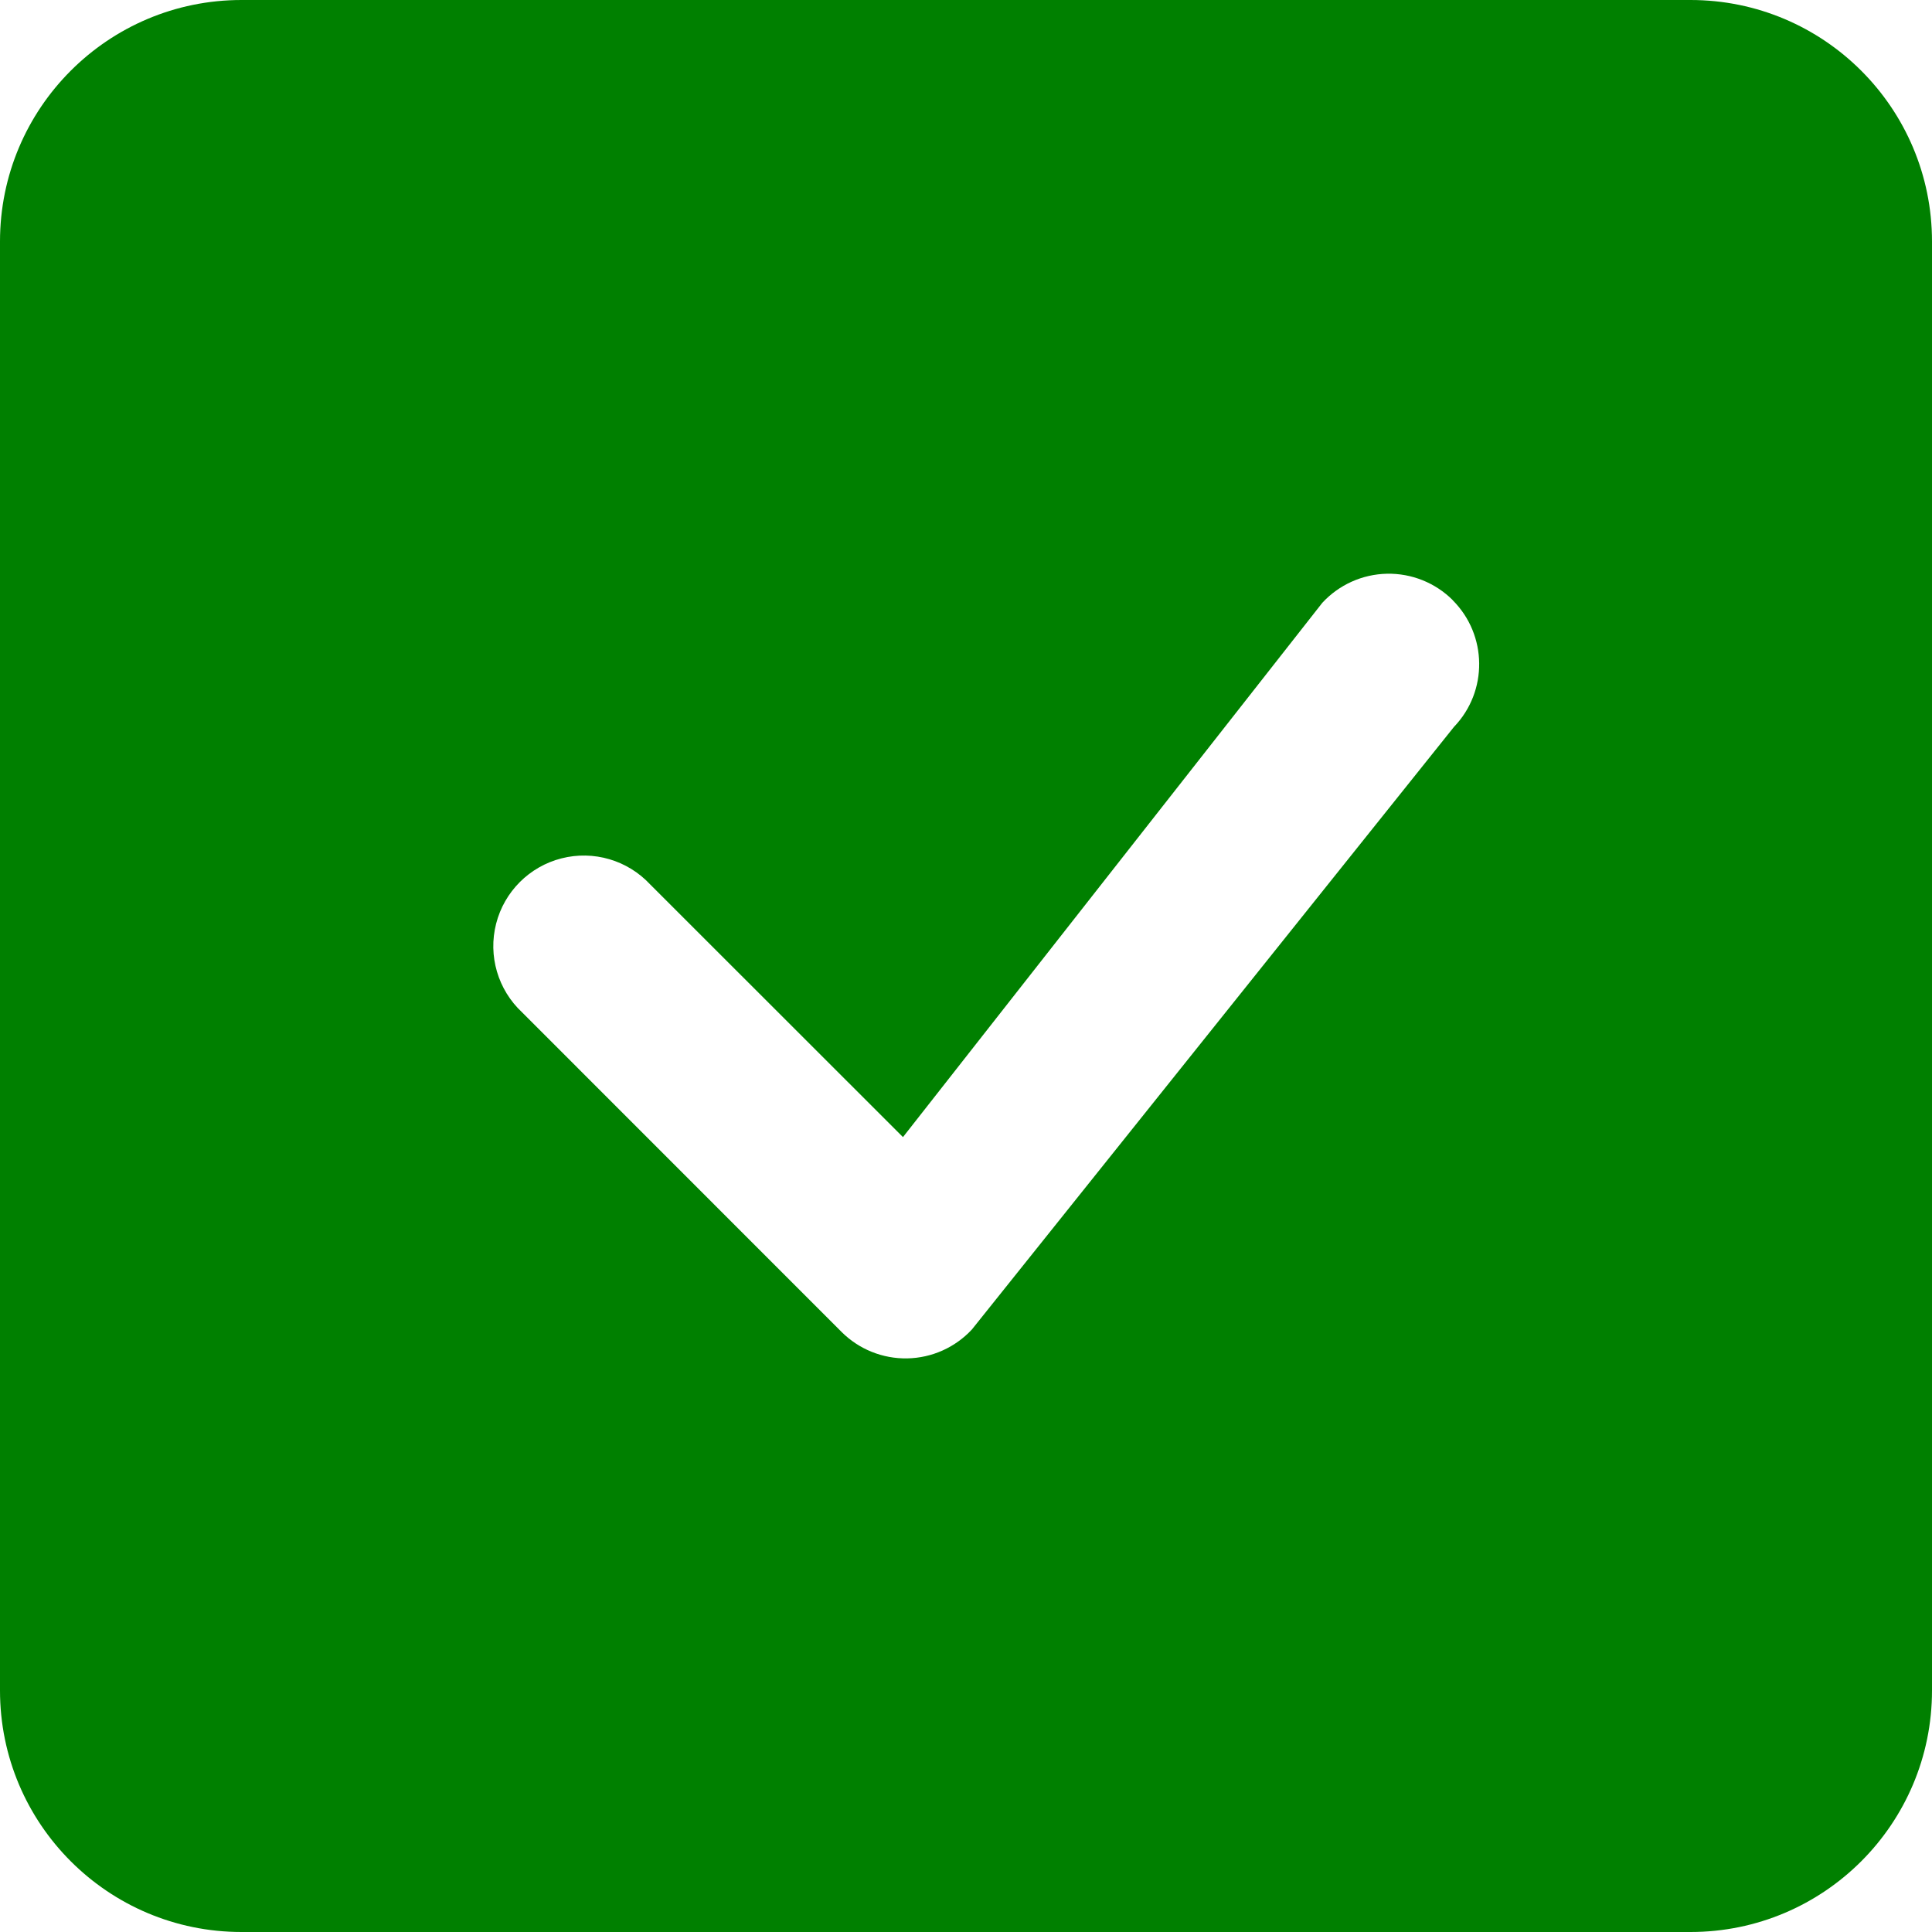
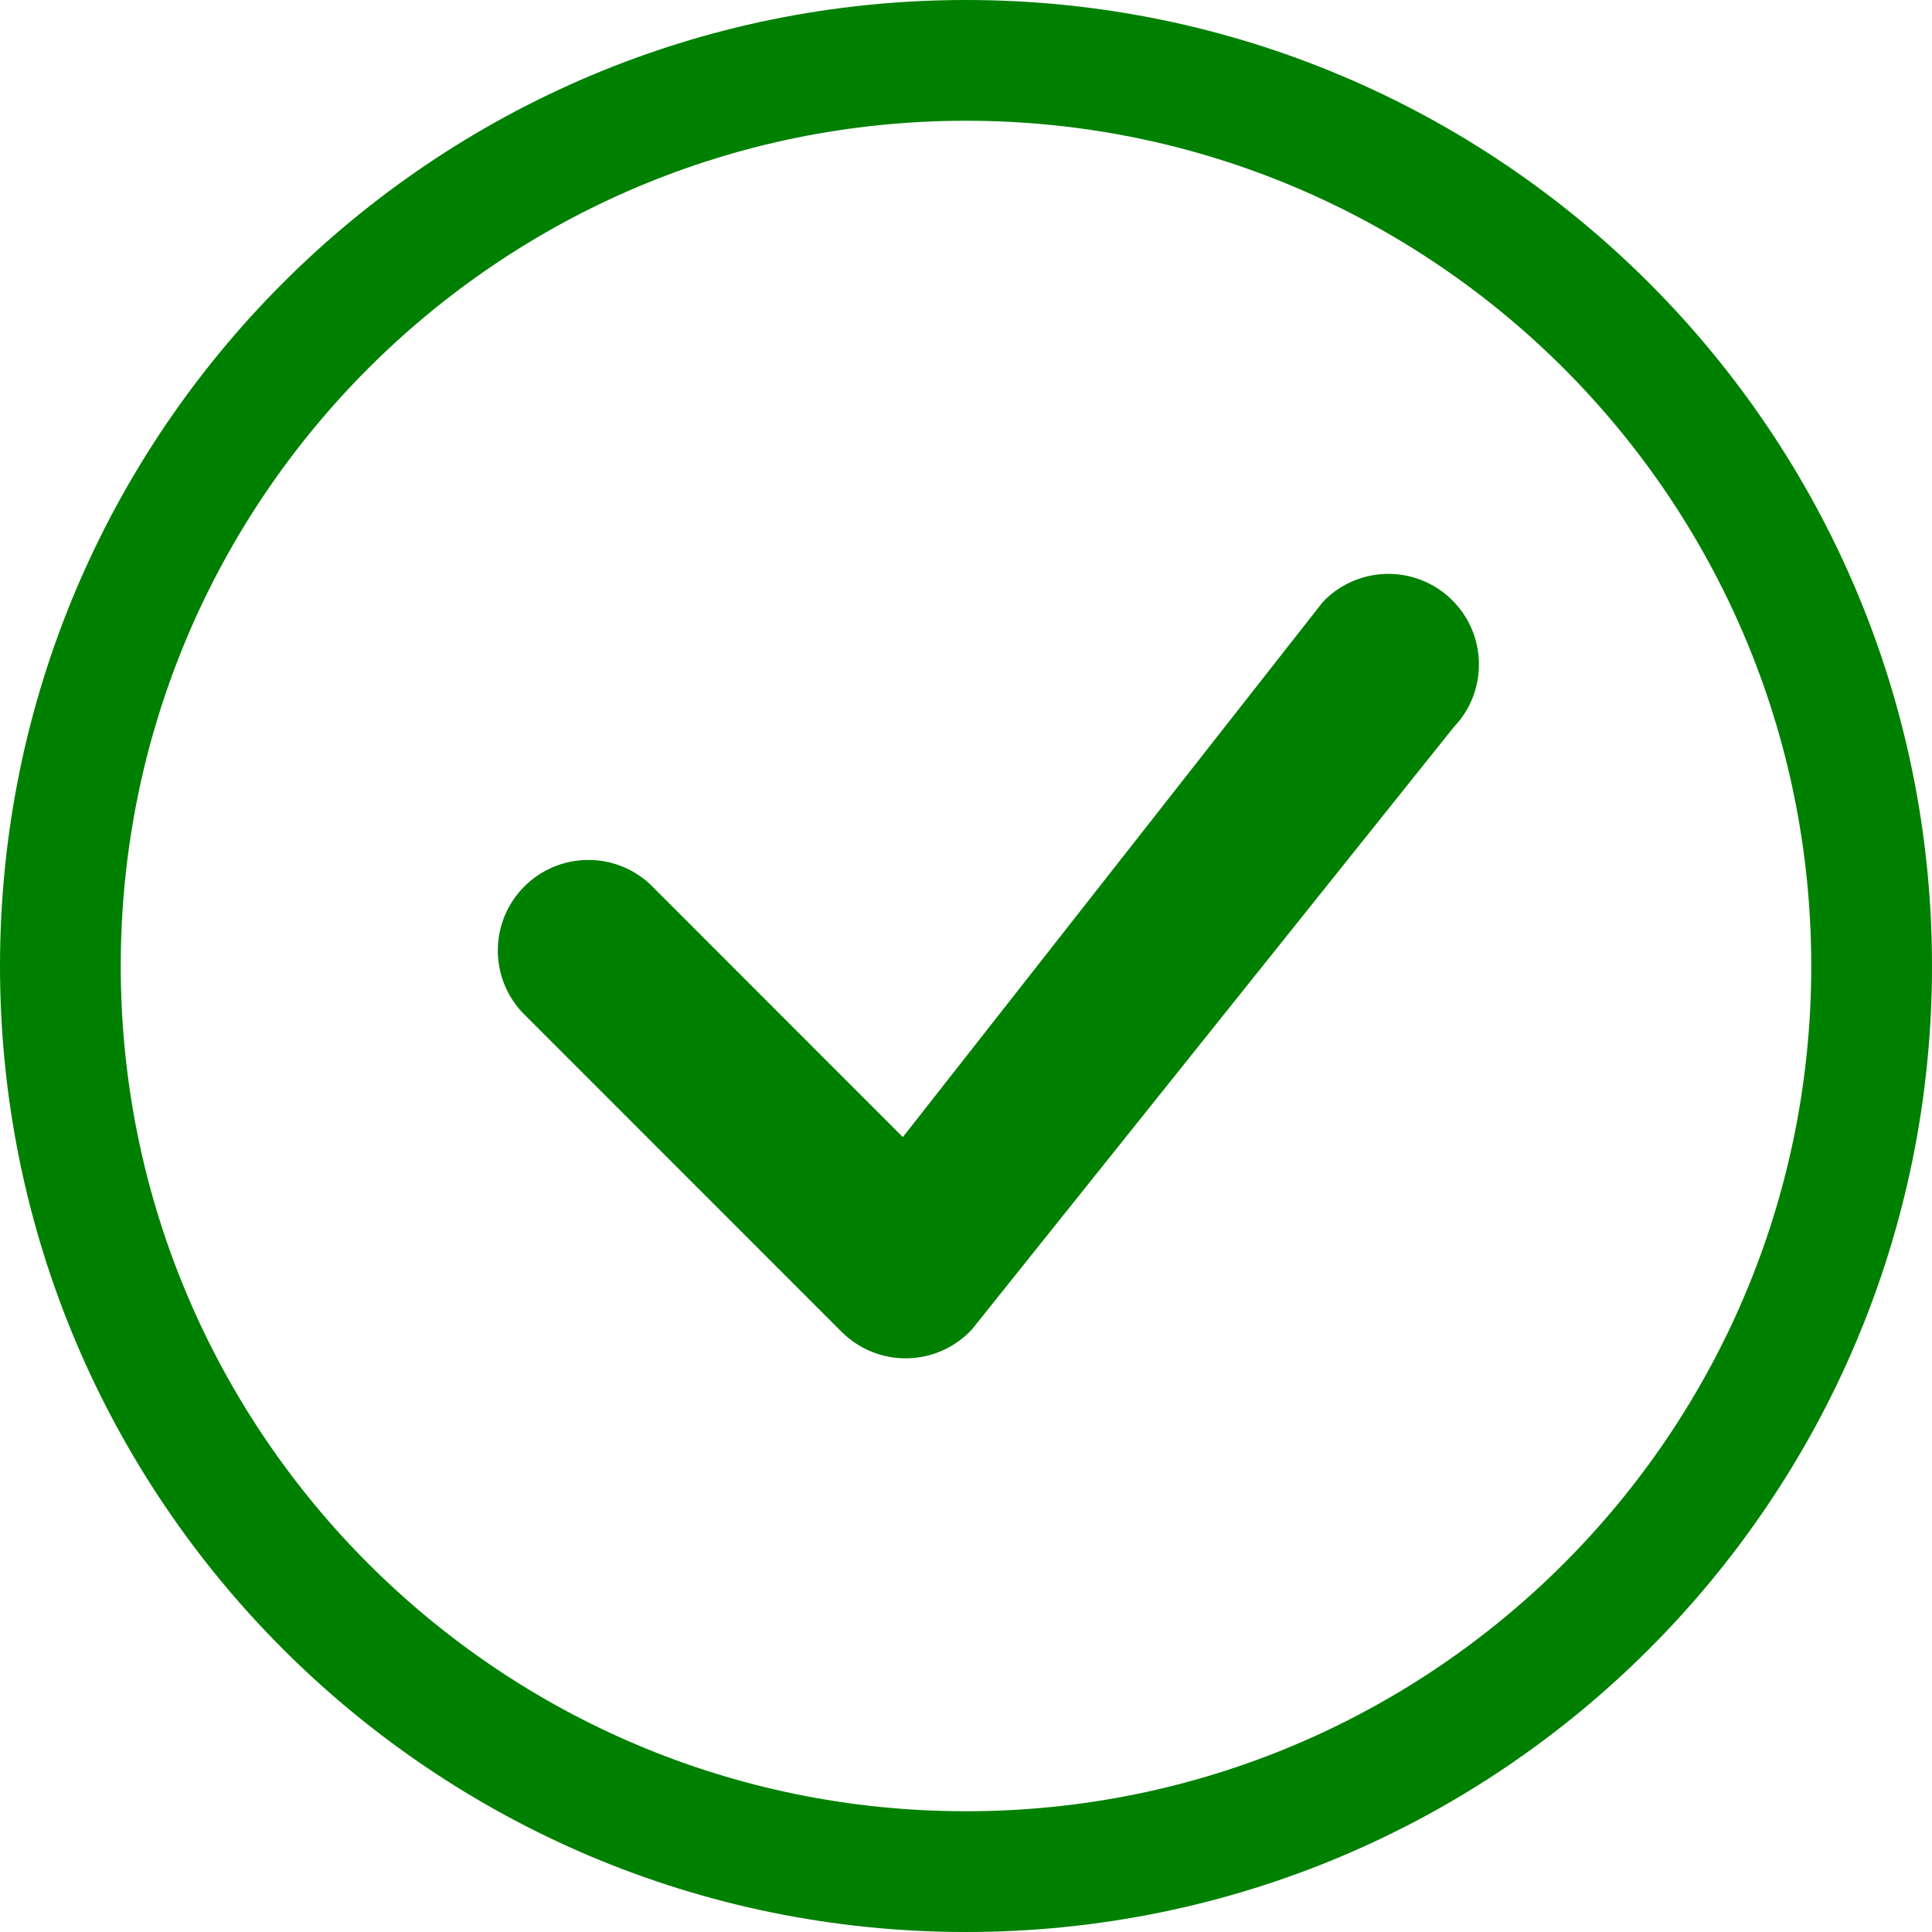
- <svg xmlns="http://www.w3.org/2000/svg" width="25" height="25" fill="green" class="bi bi-check-square-fill" viewBox="0 0 16 16">
-   <path d="M2 0a2 2 0 0 0-2 2v12a2 2 0 0 0 2 2h12a2 2 0 0 0 2-2V2a2 2 0 0 0-2-2H2zm10.03 4.97a.75.75 0 0 1 .011 1.05l-3.992 4.99a.75.75 0 0 1-1.08.02L4.324 8.384a.75.75 0 1 1 1.06-1.06l2.094 2.093 3.473-4.425a.75.75 0 0 1 1.08-.022z" />
+ <svg xmlns="http://www.w3.org/2000/svg" width="25" height="25" fill="green" class="bi bi-check-circle" viewBox="0 0 16 16">
+   <path d="M8 15A7 7 0 1 1 8 1a7 7 0 0 1 0 14zm0 1A8 8 0 1 0 8 0a8 8 0 0 0 0 16z" />
+   <path d="M10.97 4.97a.235.235 0 0 0-.02.022L7.477 9.417 5.384 7.323a.75.75 0 0 0-1.06 1.06L6.97 11.03a.75.75 0 0 0 1.079-.02l3.992-4.99a.75.75 0 0 0-1.071-1.05z" />
</svg>
